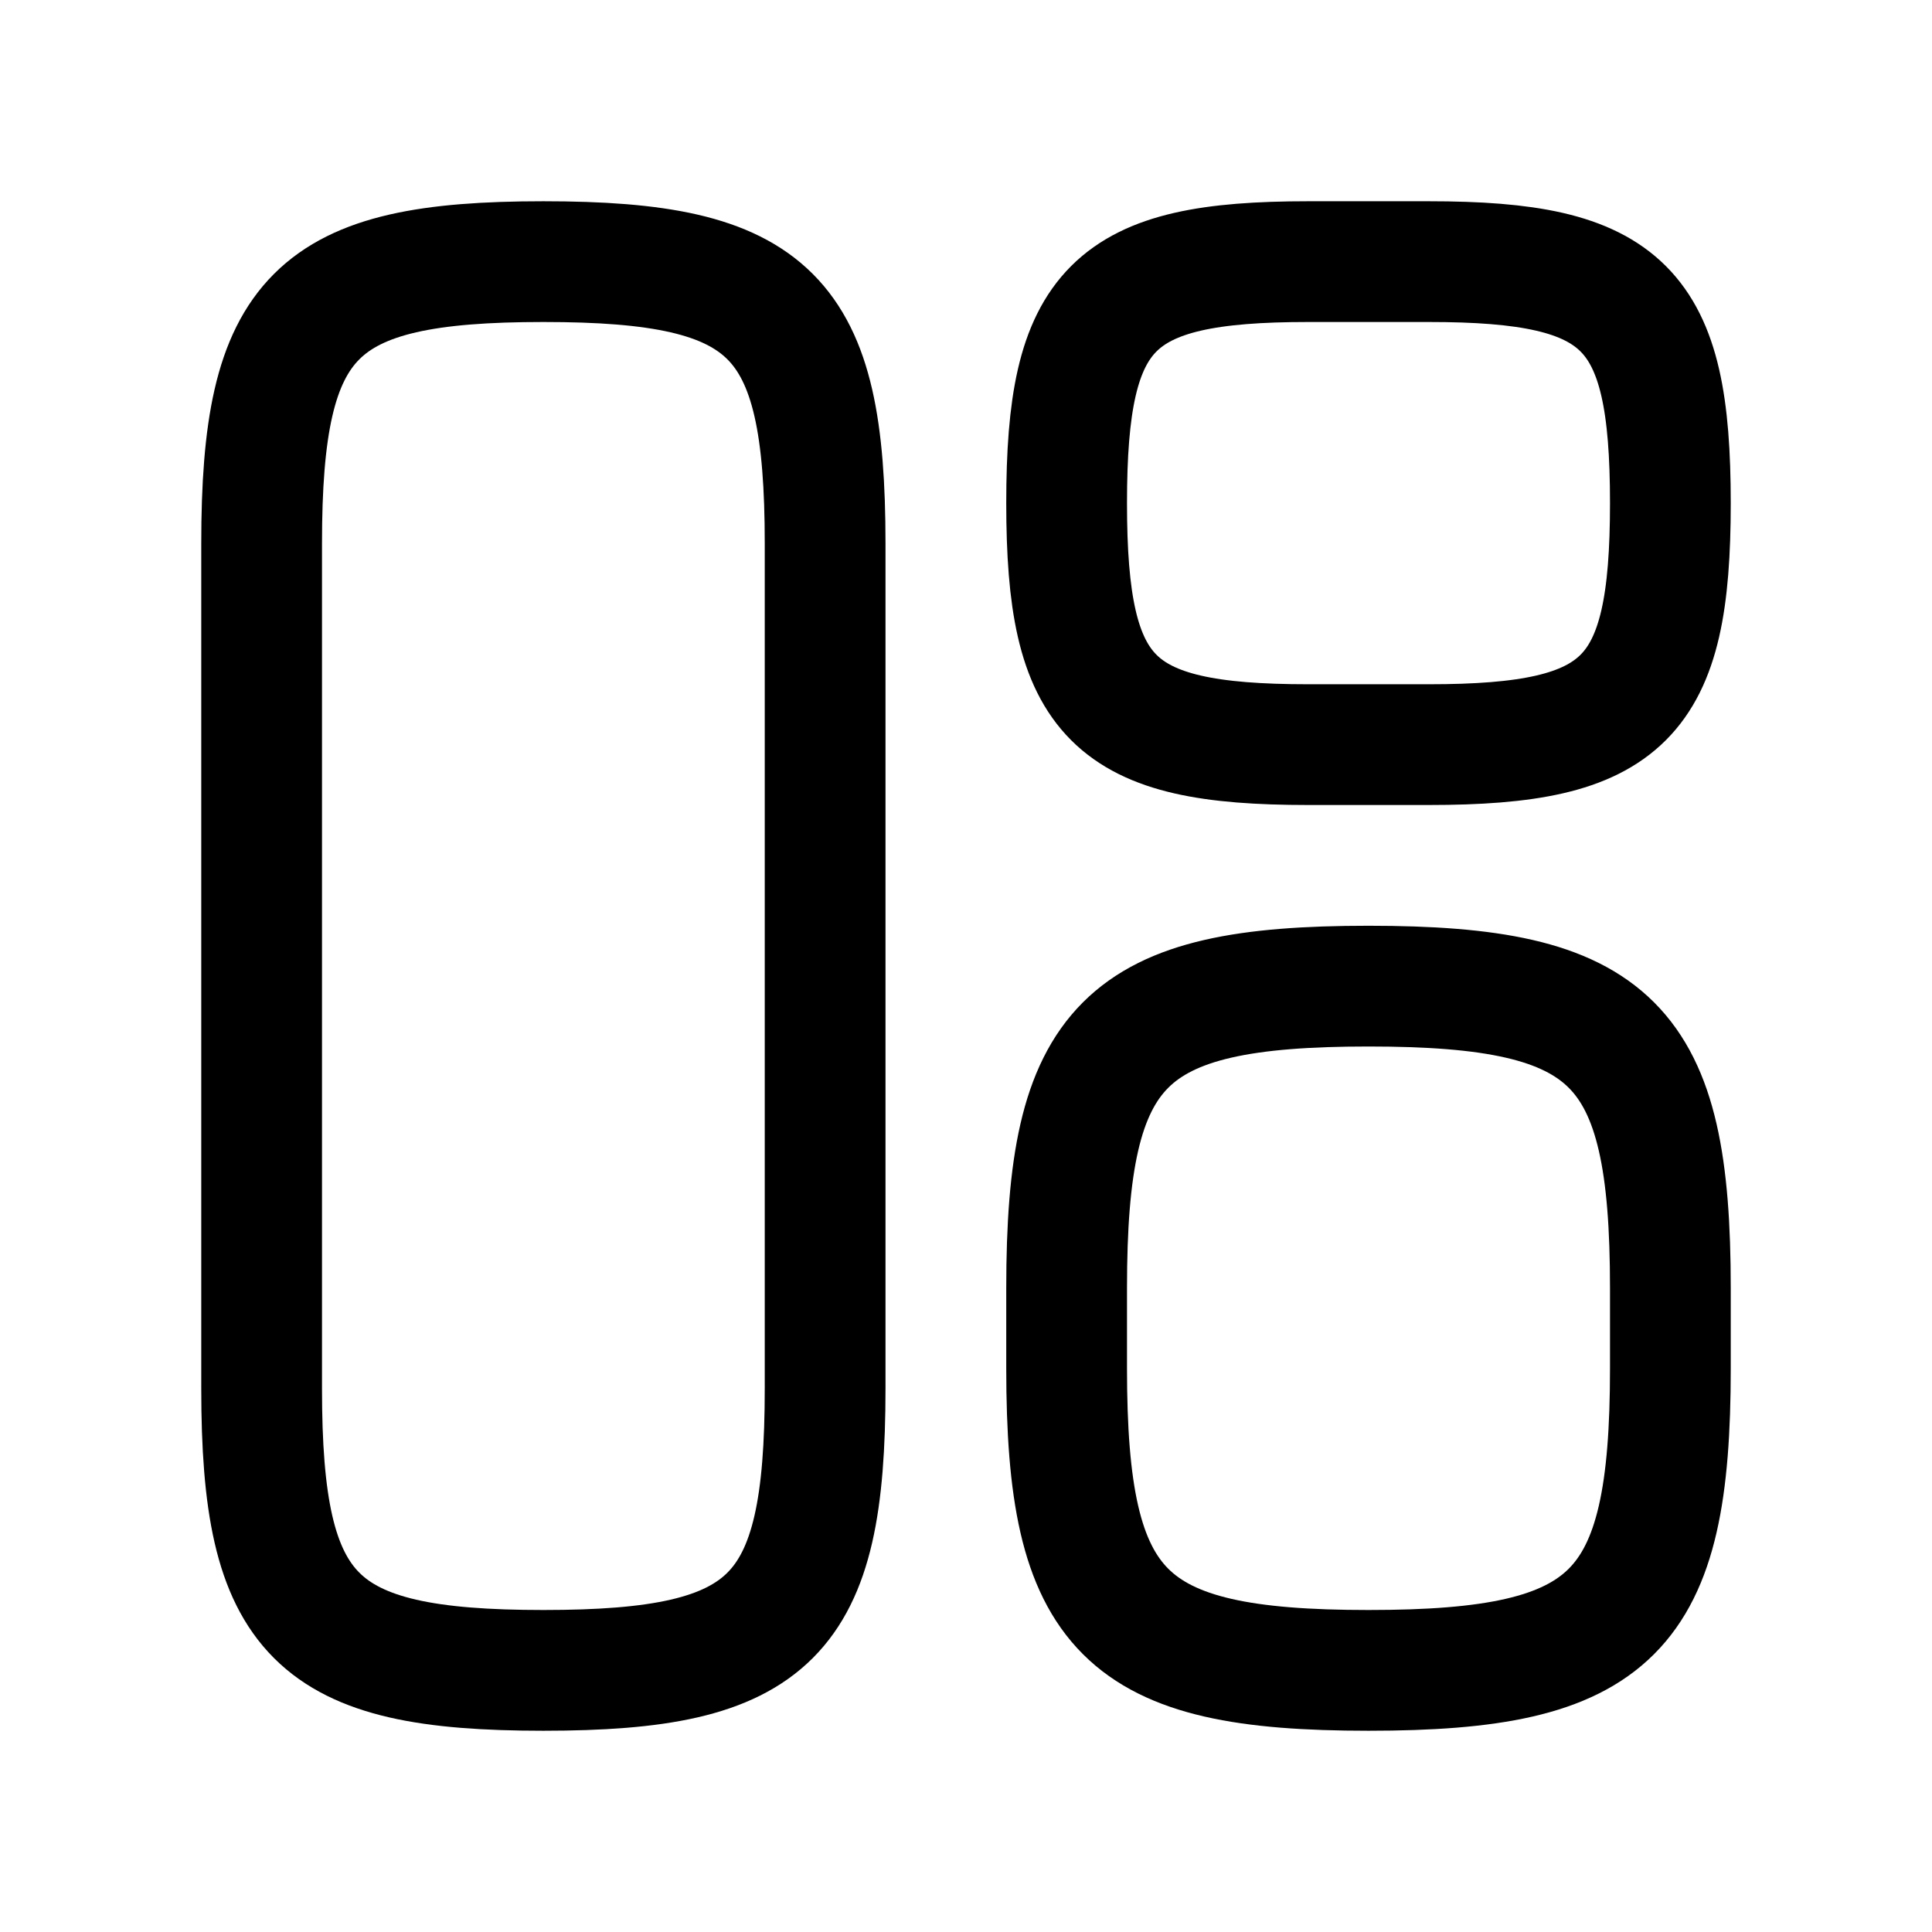
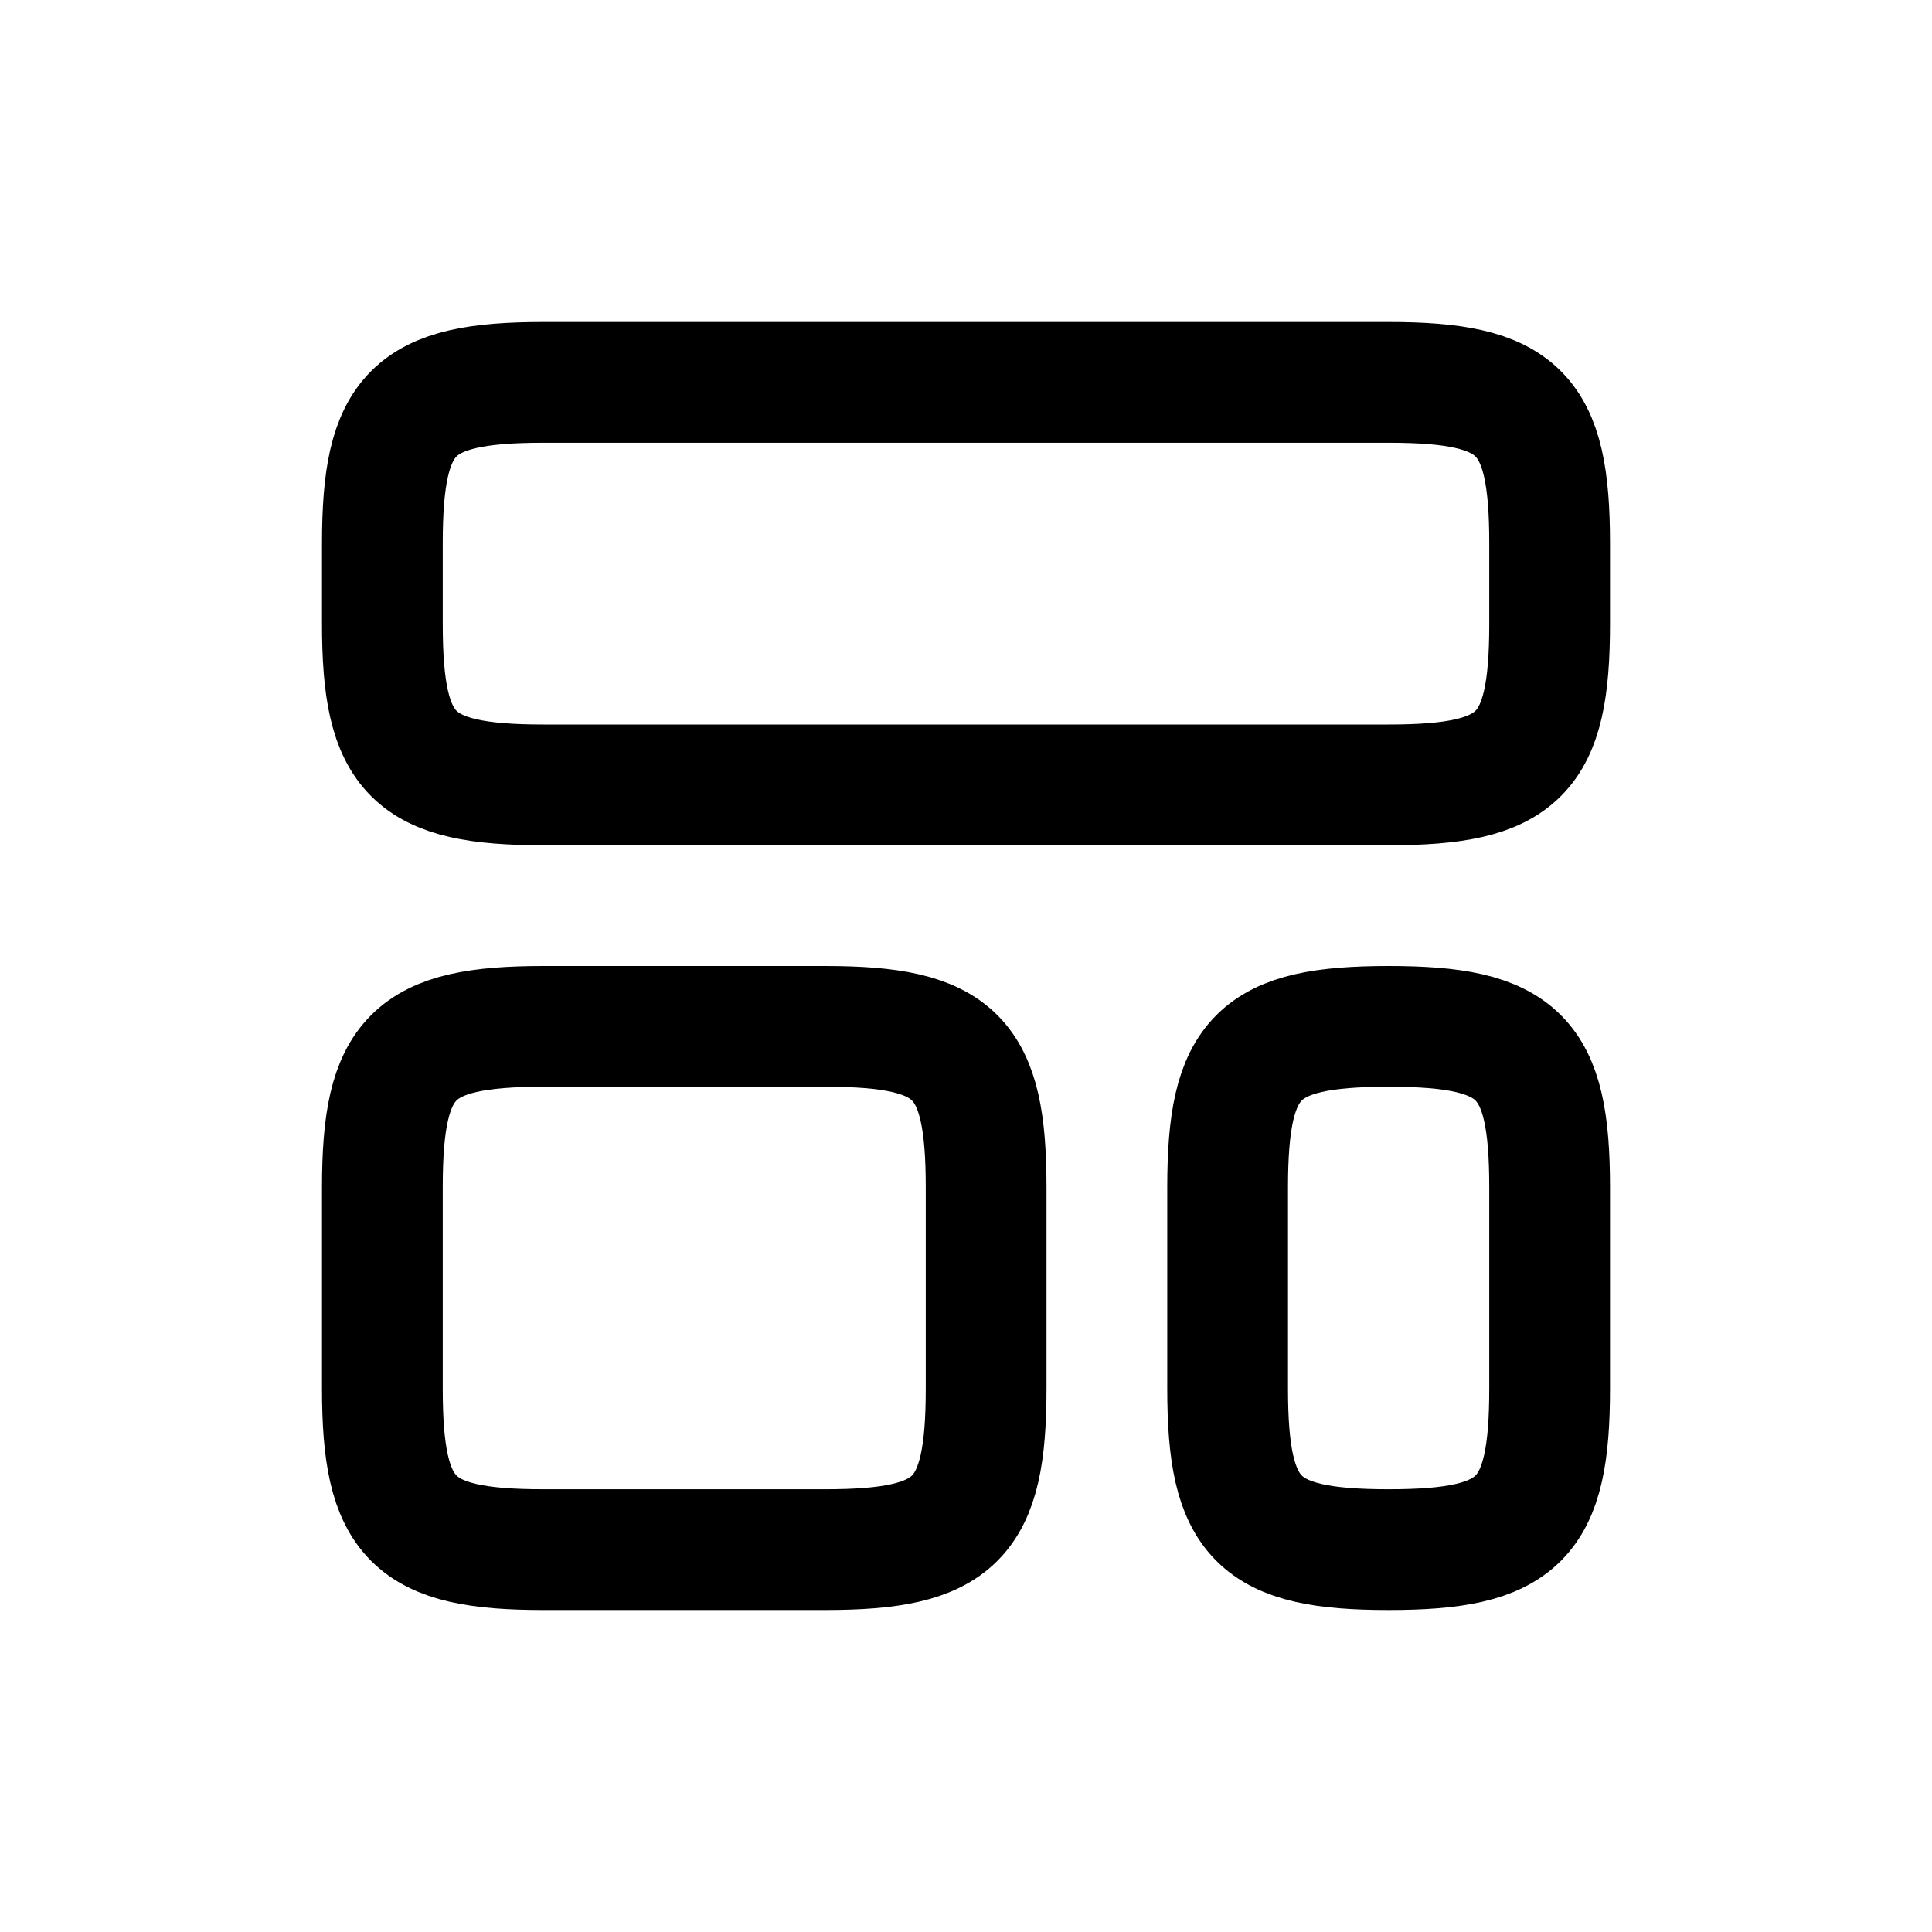
<svg xmlns="http://www.w3.org/2000/svg" width="24" height="24" viewBox="0 0 24 24" fill="none" stroke="currentColor" stroke-width="1.5" stroke-linecap="round" stroke-linejoin="round">
-   <path d="M6.75 3.25c2.844 0 3.5.656 3.5 3.5v10.5c0 2.844-.656 3.5-3.5 3.5s-3.5-.656-3.5-3.5V6.75c0-2.844.656-3.5 3.5-3.5" />
-   <path d="M16.25 3.25h1.5c2.438 0 3 .563 3 3s-.562 3-3 3h-1.5c-2.437 0-3-.562-3-3s.563-3 3-3" />
-   <path d="M17 12.25c3.047 0 3.75.703 3.75 3.75v1c0 3.047-.703 3.75-3.75 3.75s-3.75-.703-3.75-3.75v-1c0-3.047.703-3.75 3.75-3.75" />
+   <path d="M6.75 4.75h10.5c1.625 0 2 .375 2 2v1c0 1.625-.375 2-2 2H6.75c-1.625 0-2-.375-2-2v-1c0-1.625.375-2 2-2" />
+   <path d="M6.75 12.75h3.5c1.625 0 2 .375 2 2v2.5c0 1.625-.375 2-2 2h-3.5c-1.625 0-2-.375-2-2v-2.5c0-1.625.375-2 2-2" />
+   <path d="M17.25 12.75c1.625 0 2 .375 2 2v2.5c0 1.625-.375 2-2 2s-2-.375-2-2v-2.5c0-1.625.375-2 2-2" />
</svg>
